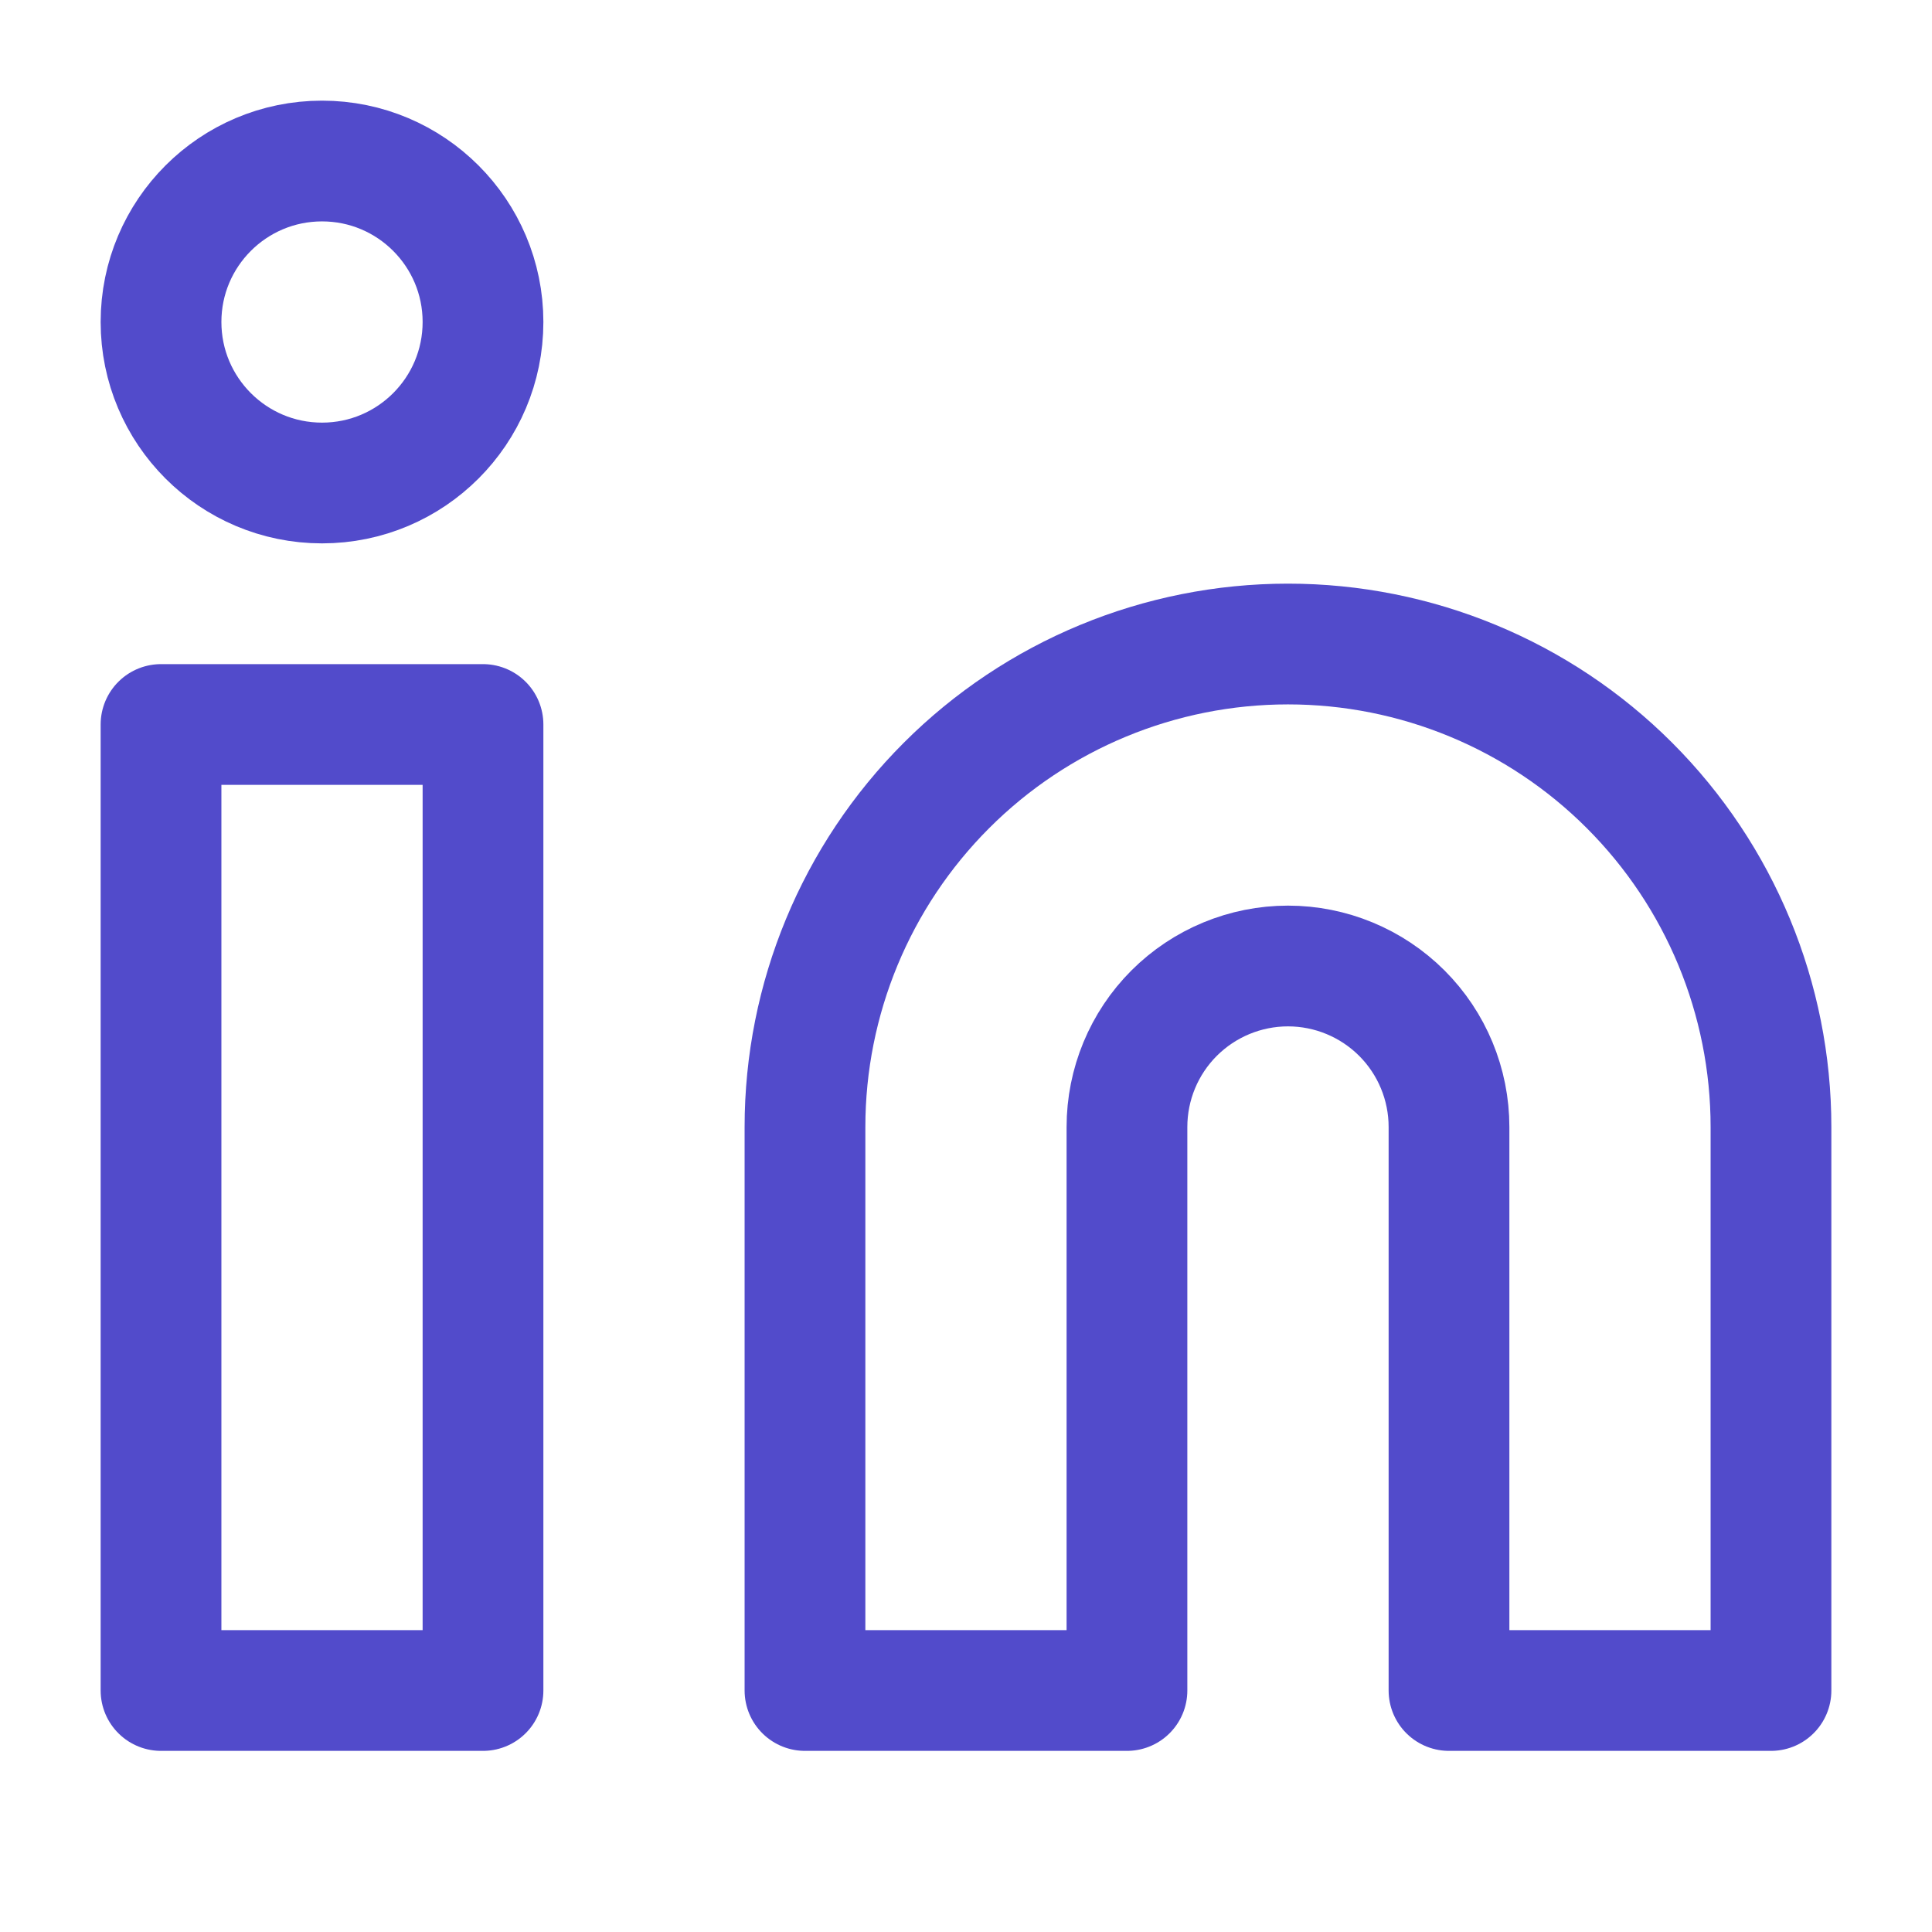
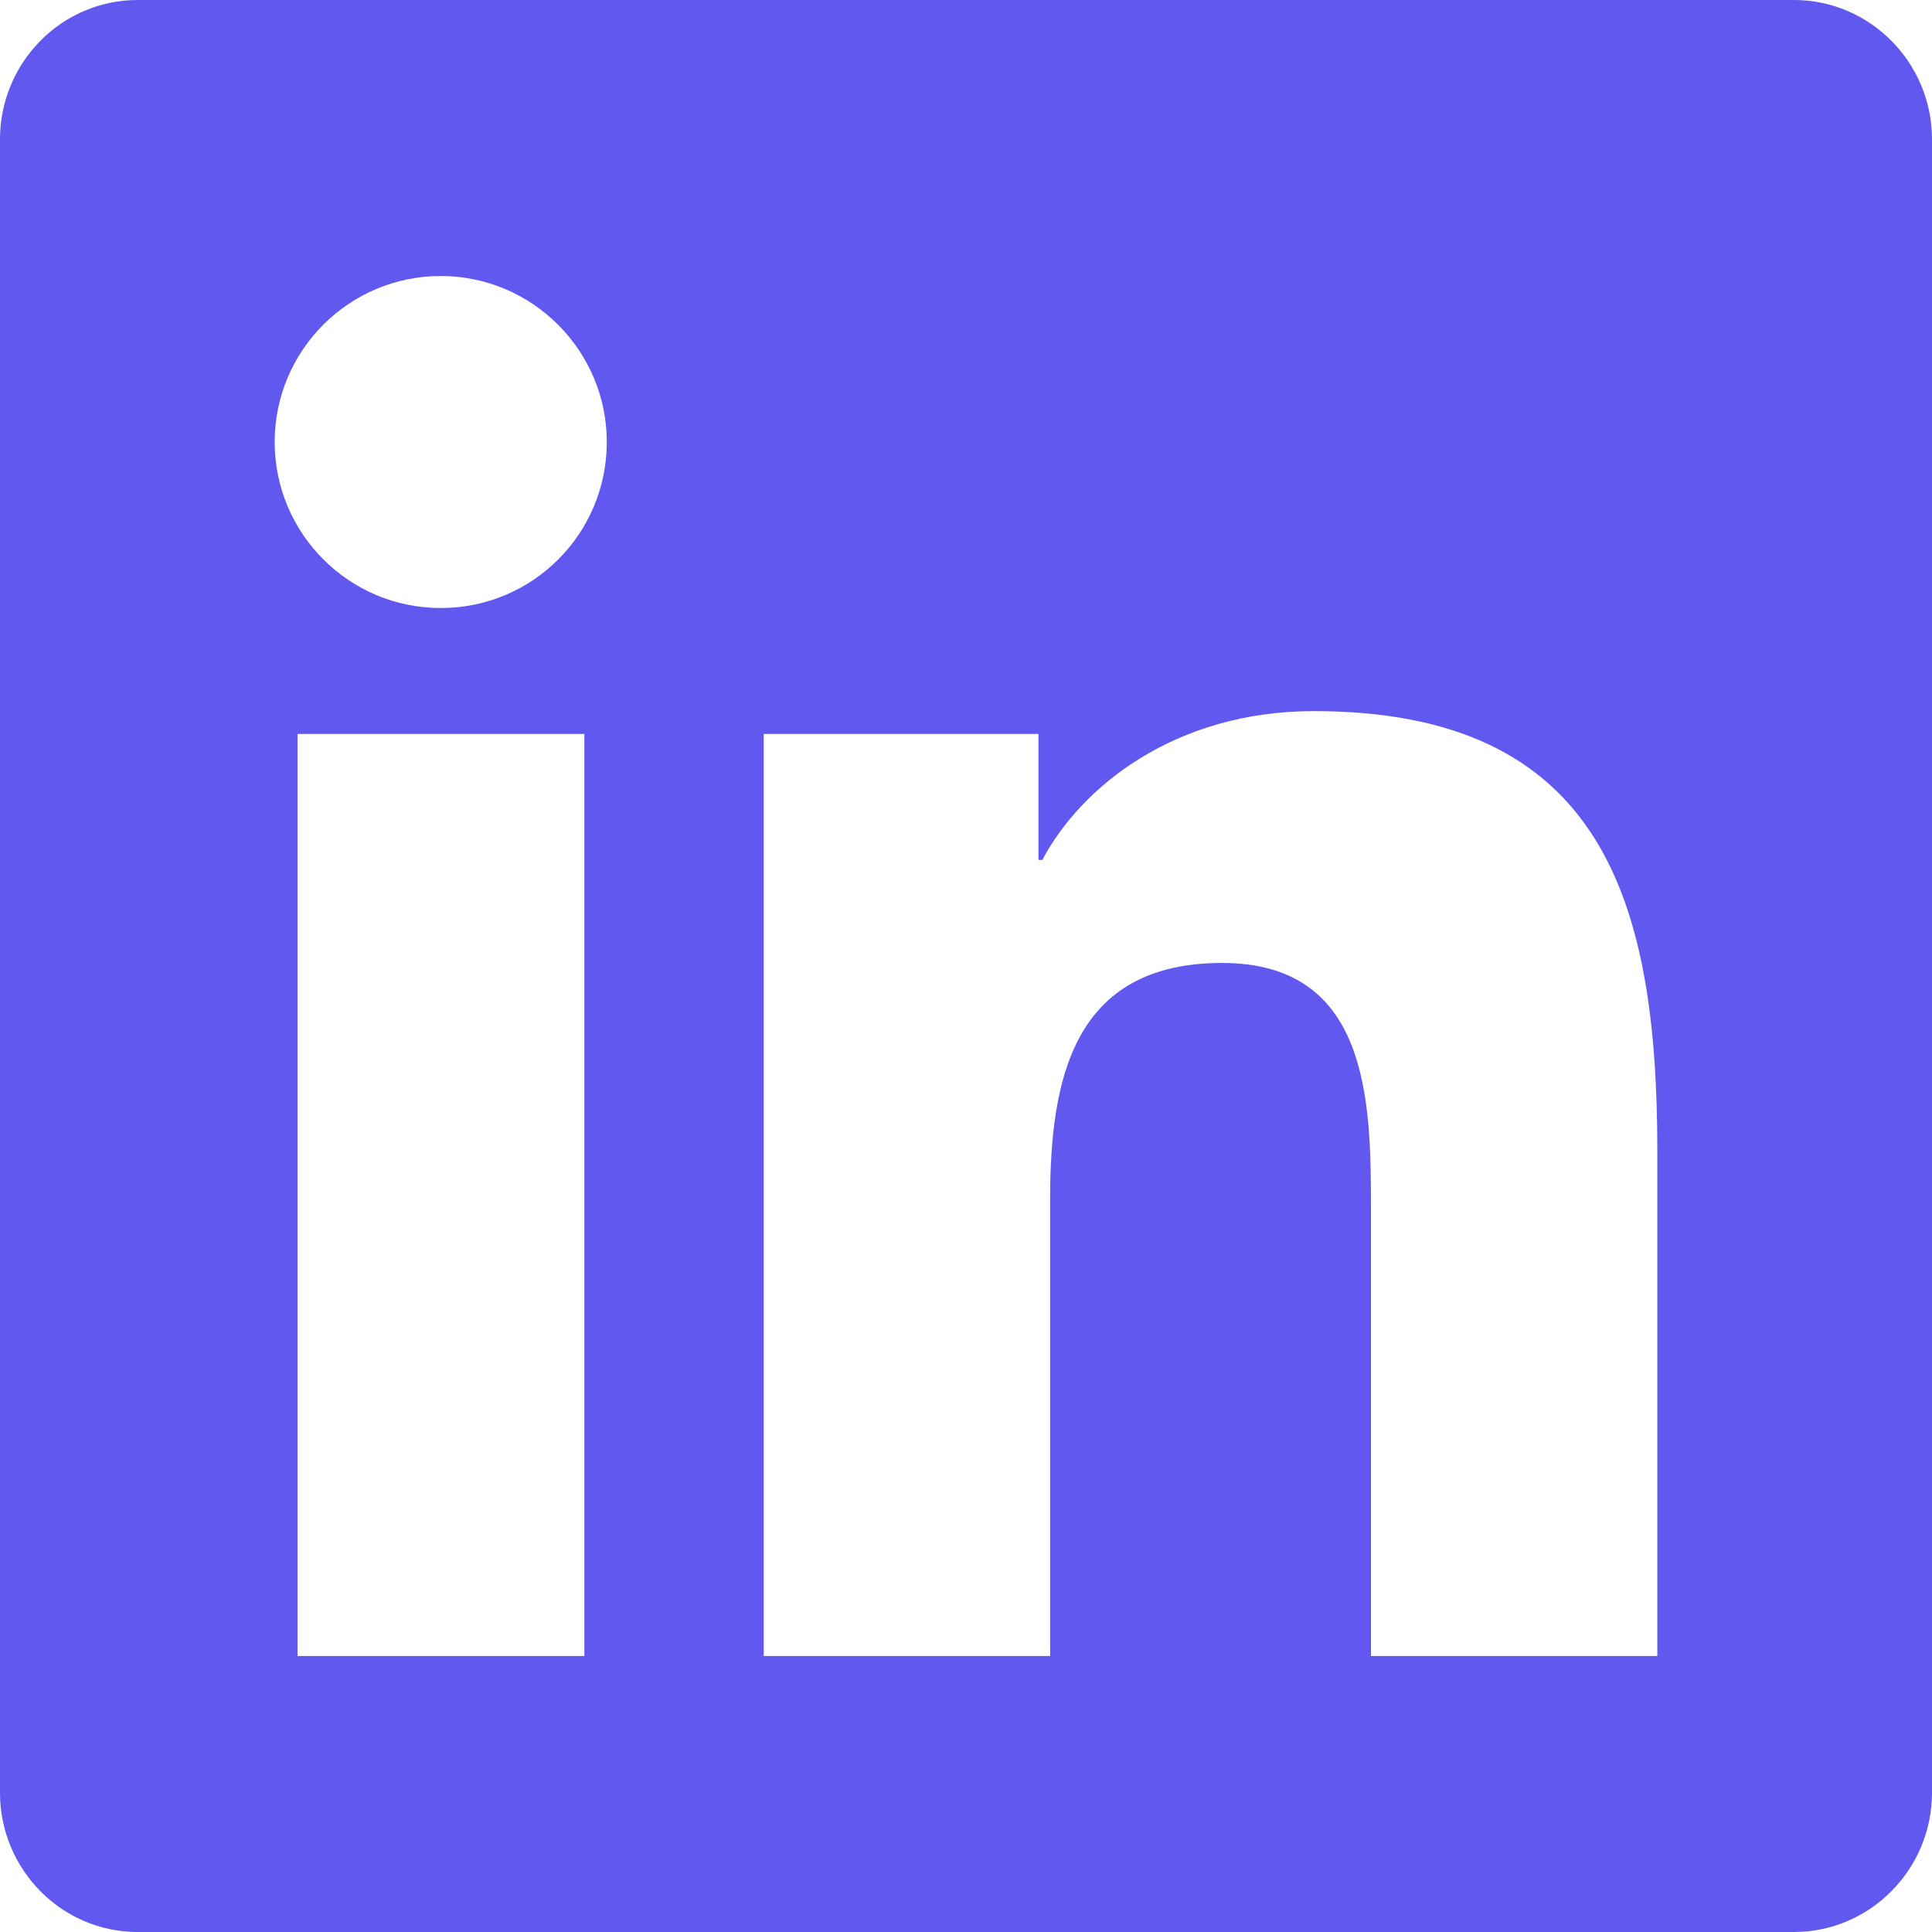
- <svg xmlns="http://www.w3.org/2000/svg" width="32" height="32" viewBox="0 0 32 32" fill="none">
-   <path d="M21.333 10.667C23.455 10.667 25.49 11.509 26.99 13.01C28.49 14.51 29.333 16.545 29.333 18.667V28H24V18.667C24 17.959 23.719 17.281 23.219 16.781C22.718 16.281 22.04 16 21.333 16C20.626 16 19.948 16.281 19.447 16.781C18.947 17.281 18.666 17.959 18.666 18.667V28H13.333V18.667C13.333 16.545 14.176 14.51 15.676 13.01C17.176 11.509 19.211 10.667 21.333 10.667V10.667Z" stroke="#524BCB" stroke-width="2" stroke-linecap="round" stroke-linejoin="round" />
-   <path d="M8 12H2.667V28H8V12Z" stroke="#524BCB" stroke-width="2" stroke-linecap="round" stroke-linejoin="round" />
-   <path d="M5.334 8C6.806 8 8 6.806 8 5.333C8 3.861 6.806 2.667 5.334 2.667C3.861 2.667 2.667 3.861 2.667 5.333C2.667 6.806 3.861 8 5.334 8Z" stroke="#524BCB" stroke-width="2" stroke-linecap="round" stroke-linejoin="round" />
+ <svg xmlns="http://www.w3.org/2000/svg" width="28" height="28" viewBox="0 0 28 28" fill="none">
+   <path d="M26 0H1.994C0.894 0 0 0.906 0 2.019V25.981C0 27.094 0.894 28 1.994 28H26C27.1 28 28 27.094 28 25.981V2.019C28 0.906 27.1 0 26 0ZM8.463 24H4.312V10.637H8.469V24H8.463ZM6.388 8.812C5.056 8.812 3.981 7.731 3.981 6.406C3.981 5.081 5.056 4 6.388 4C7.713 4 8.794 5.081 8.794 6.406C8.794 7.737 7.719 8.812 6.388 8.812ZM24.019 24H19.869V17.5C19.869 15.95 19.837 13.956 17.712 13.956C15.55 13.956 15.219 15.644 15.219 17.387V24H11.069V10.637H15.05V12.463H15.106C15.662 11.412 17.019 10.306 19.038 10.306C23.238 10.306 24.019 13.075 24.019 16.675V24Z" fill="#6158EF" />
</svg>
